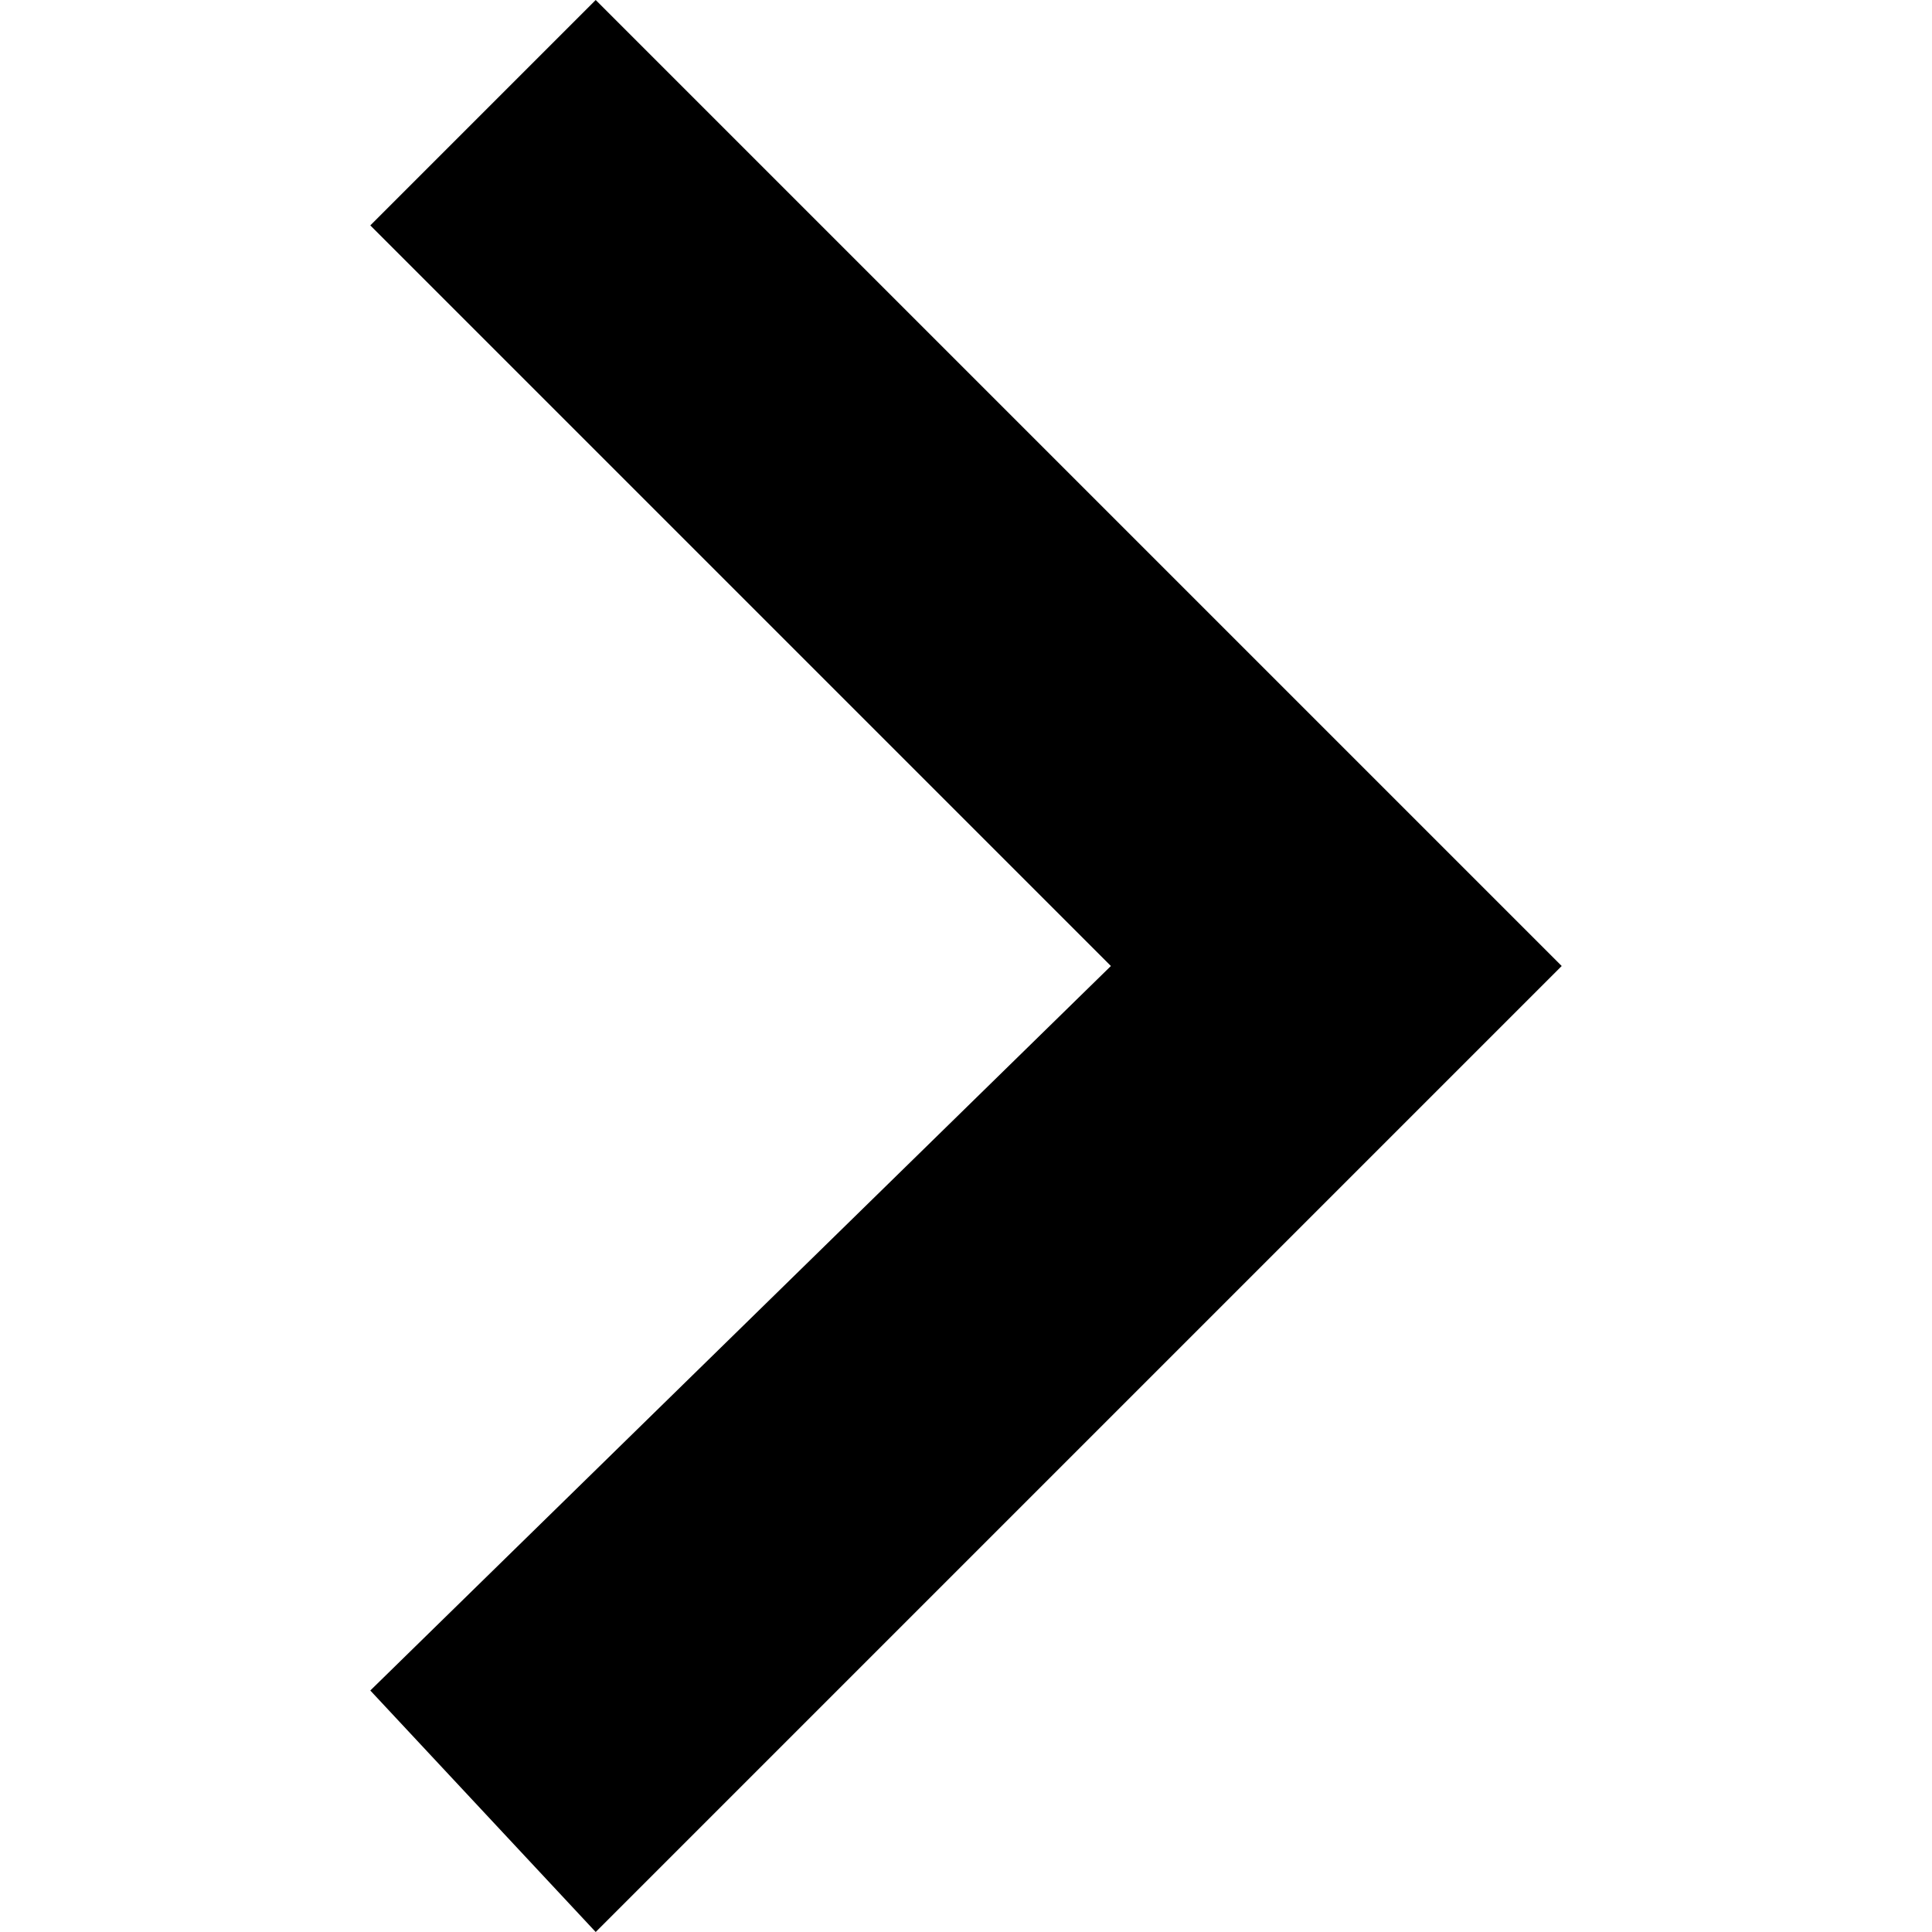
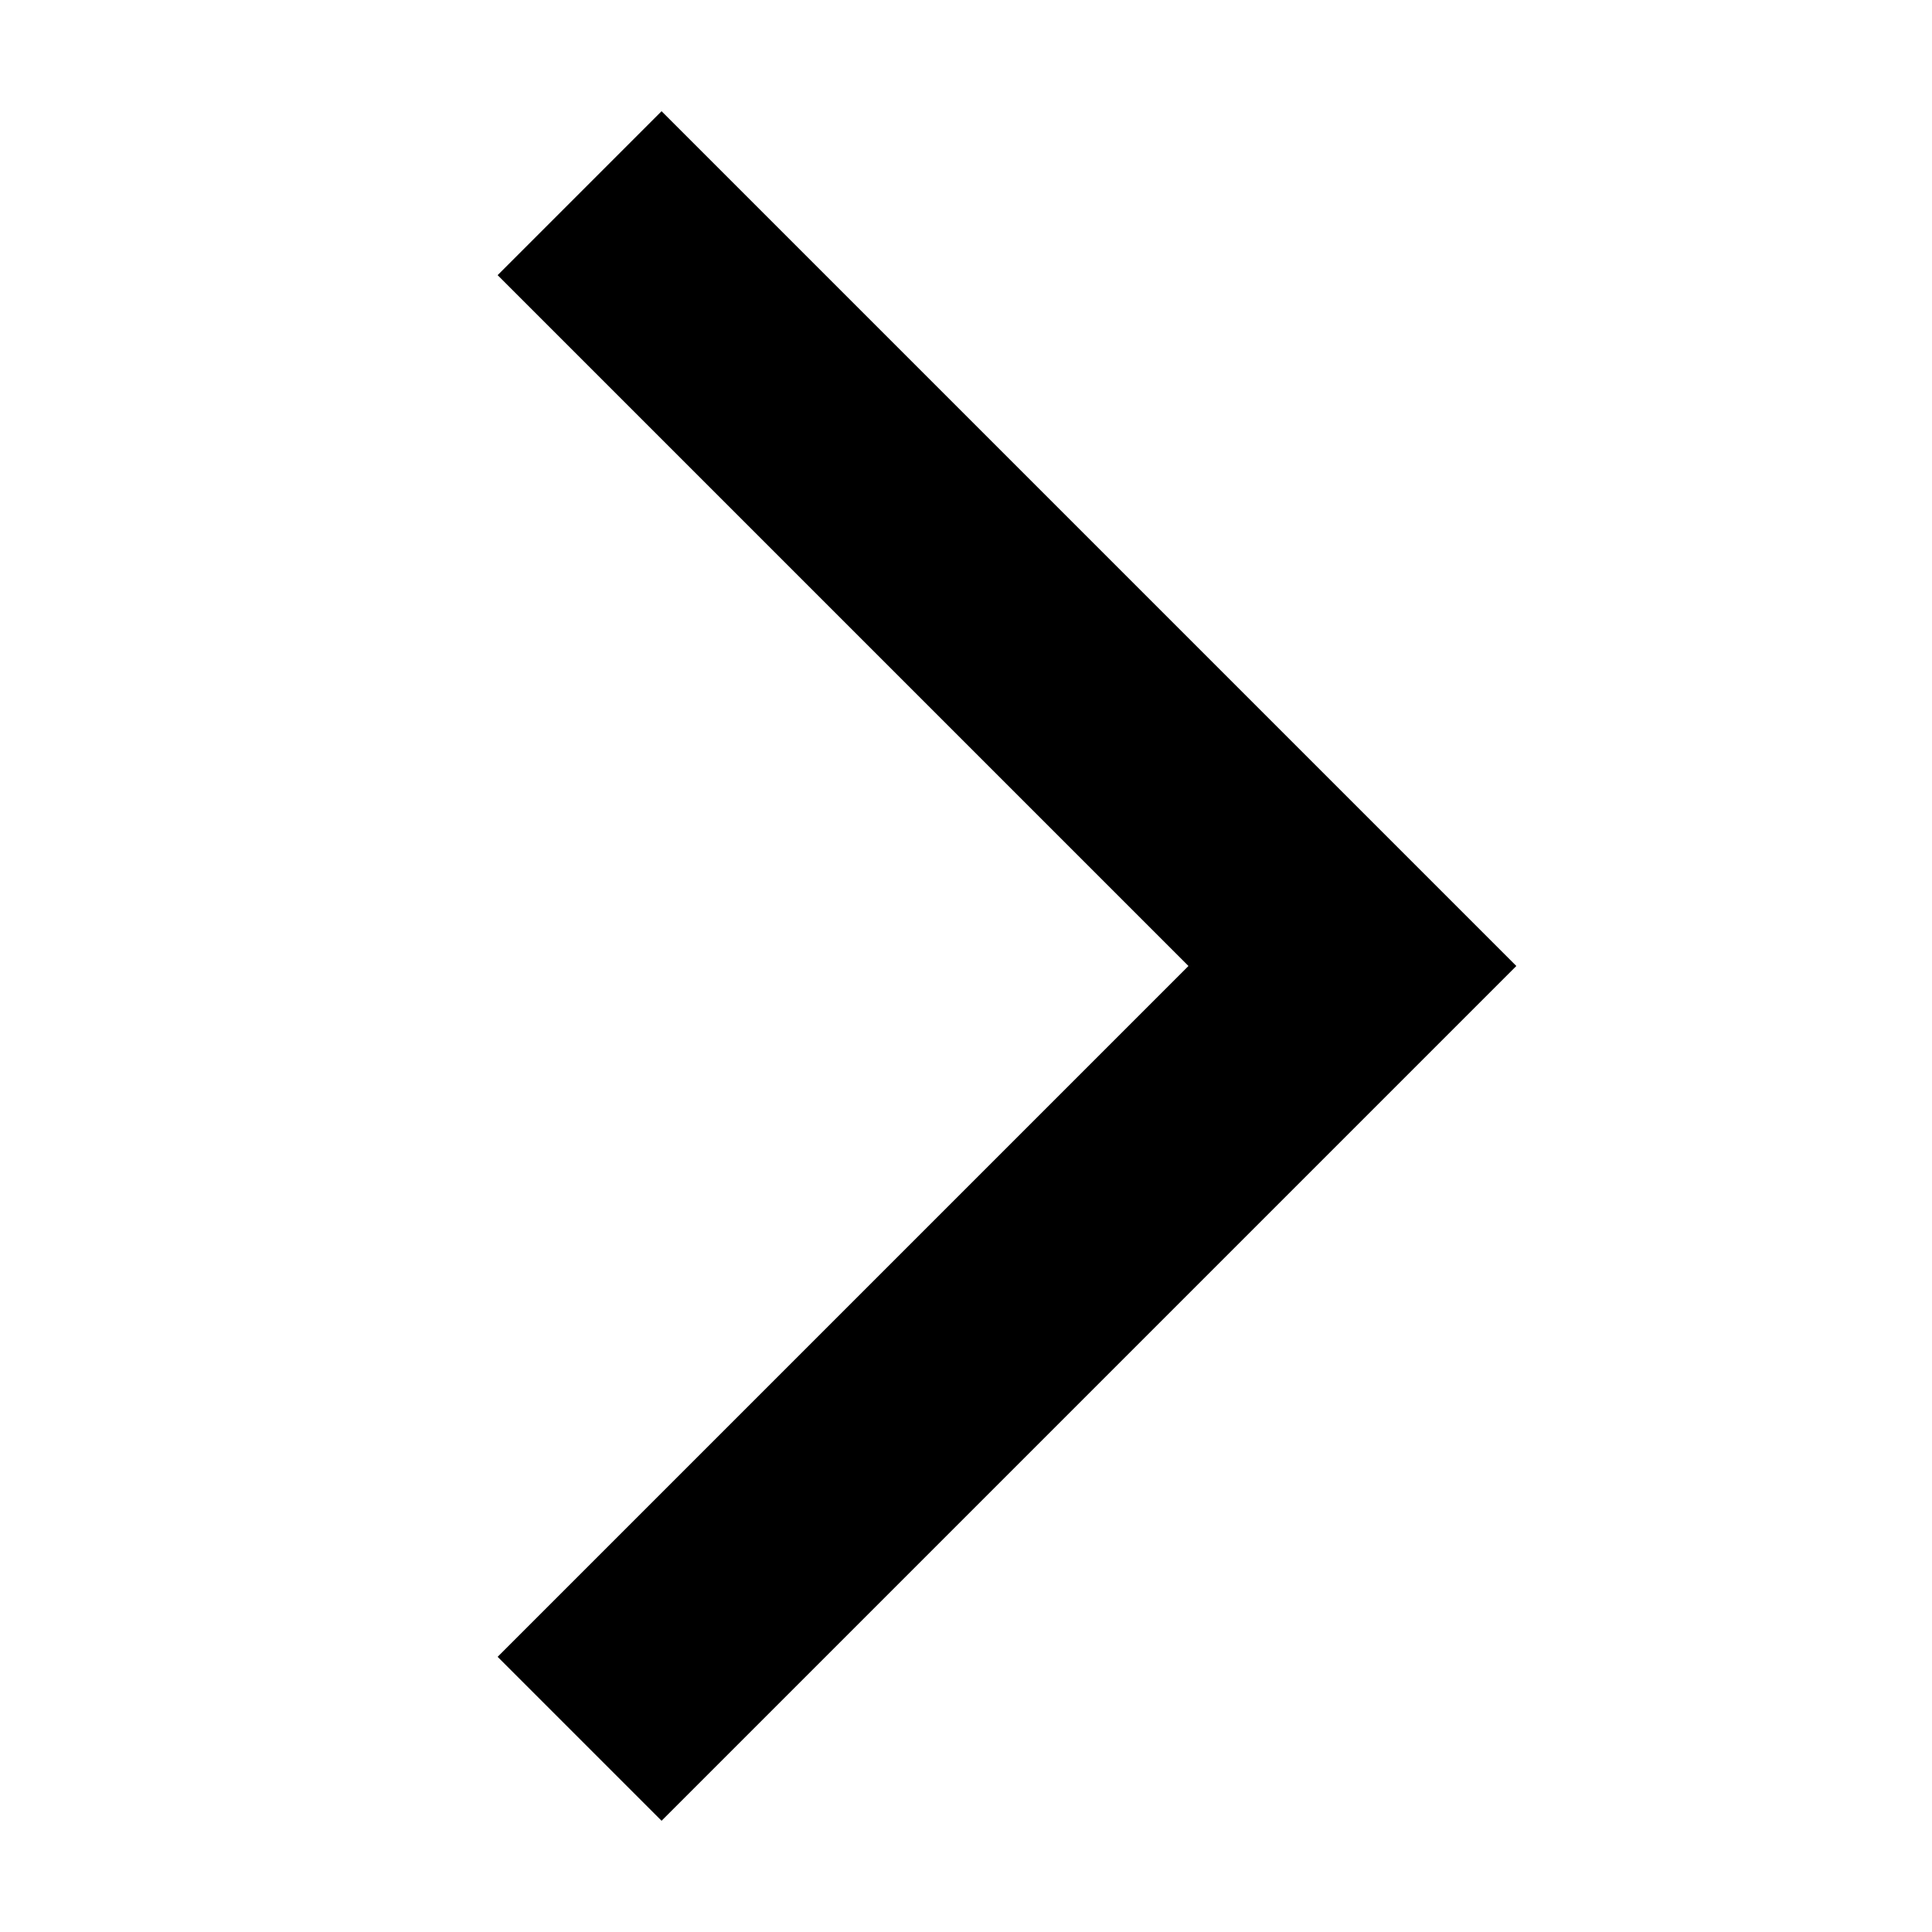
- <svg xmlns="http://www.w3.org/2000/svg" version="1.1" x="0px" y="0px" width="10px" height="10px" viewBox="0 0 306 306" xml:space="preserve">
-   <g>
-     <polygon points="58.65,267.75 175.95,153 58.65,35.7 94.35,0 247.35,153 94.35,306 " />
-   </g>
+ <svg xmlns="http://www.w3.org/2000/svg" version="1.1" width="12px" height="12px" viewBox="0 0 100 100">
+   <polyline points="30 10 70 50 30 90" stroke="black" fill="transparent" stroke-width="12" />
</svg>
